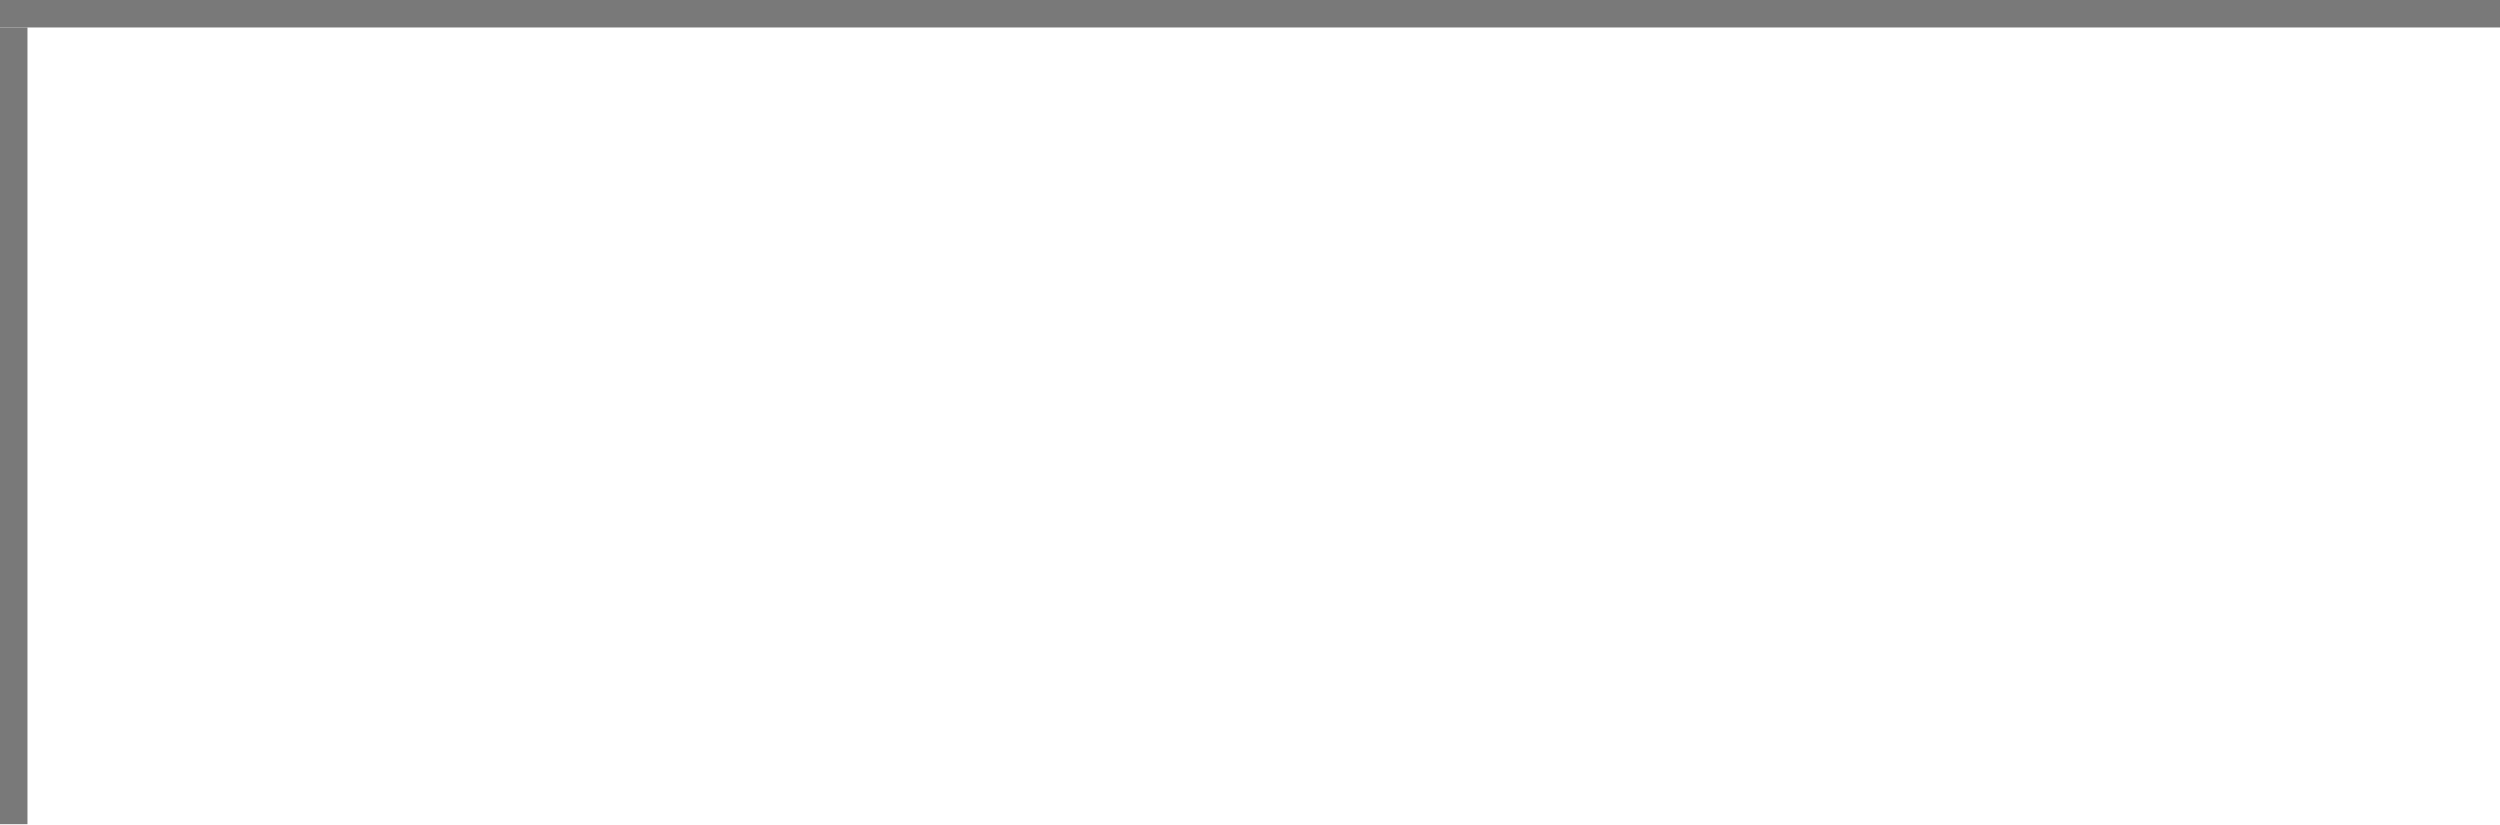
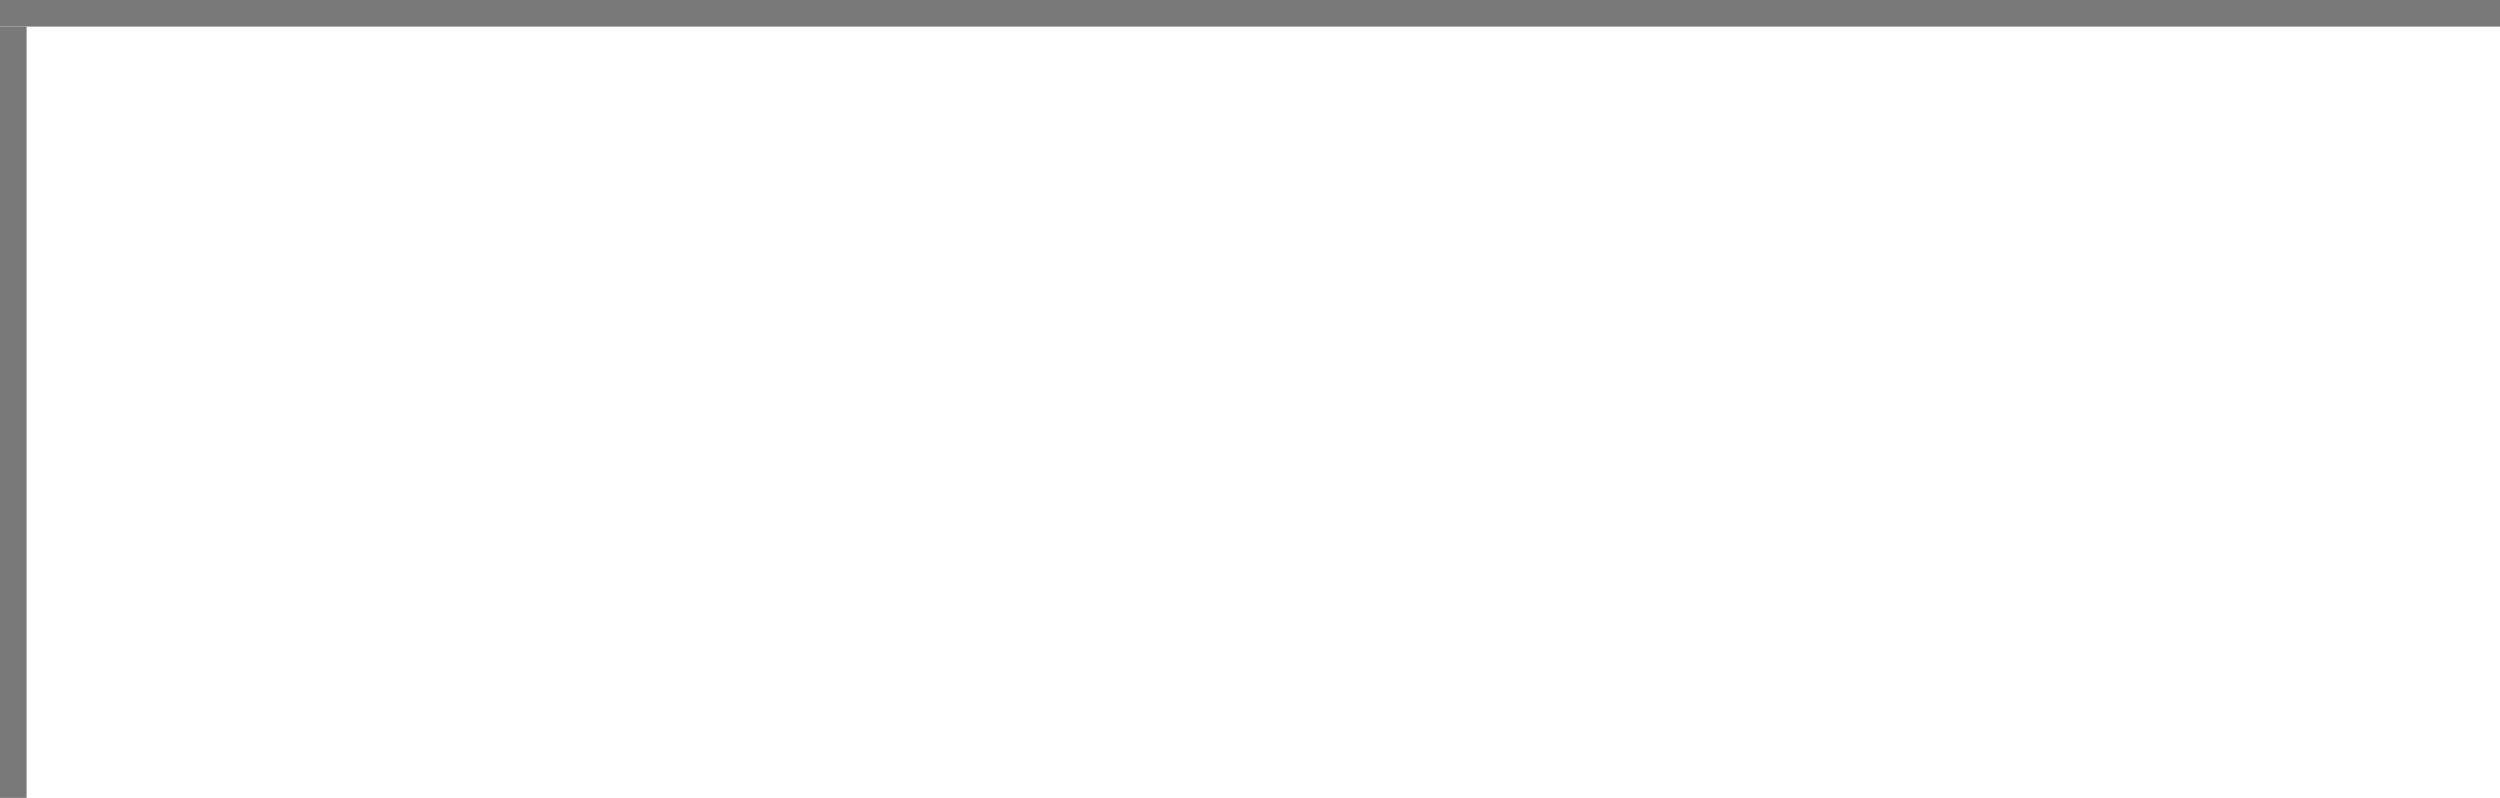
- <svg xmlns="http://www.w3.org/2000/svg" version="1.1" width="91px" height="30px" viewBox="1111 109 91 30">
-   <path d="M 1 1  L 91 1  L 91 30  L 1 30  L 1 1  Z " fill-rule="nonzero" fill="rgba(255, 255, 255, 1)" stroke="none" transform="matrix(1 0 0 1 1111 109 )" class="fill" />
-   <path d="M 0.5 1  L 0.5 30  " stroke-width="1" stroke-dasharray="0" stroke="rgba(121, 121, 121, 1)" fill="none" transform="matrix(1 0 0 1 1111 109 )" class="stroke" />
-   <path d="M 0 0.5  L 91 0.5  " stroke-width="1" stroke-dasharray="0" stroke="rgba(121, 121, 121, 1)" fill="none" transform="matrix(1 0 0 1 1111 109 )" class="stroke" />
+ <svg xmlns="http://www.w3.org/2000/svg" version="1.1" width="94px" height="30px" viewBox="1293 109 94 30">
+   <path d="M 1 1  L 94 1  L 94 30  L 1 30  L 1 1  Z " fill-rule="nonzero" fill="rgba(255, 255, 255, 1)" stroke="none" transform="matrix(1 0 0 1 1293 109 )" class="fill" />
+   <path d="M 0.5 1  L 0.5 30  " stroke-width="1" stroke-dasharray="0" stroke="rgba(121, 121, 121, 1)" fill="none" transform="matrix(1 0 0 1 1293 109 )" class="stroke" />
+   <path d="M 0 0.5  L 94 0.5  " stroke-width="1" stroke-dasharray="0" stroke="rgba(121, 121, 121, 1)" fill="none" transform="matrix(1 0 0 1 1293 109 )" class="stroke" />
</svg>
